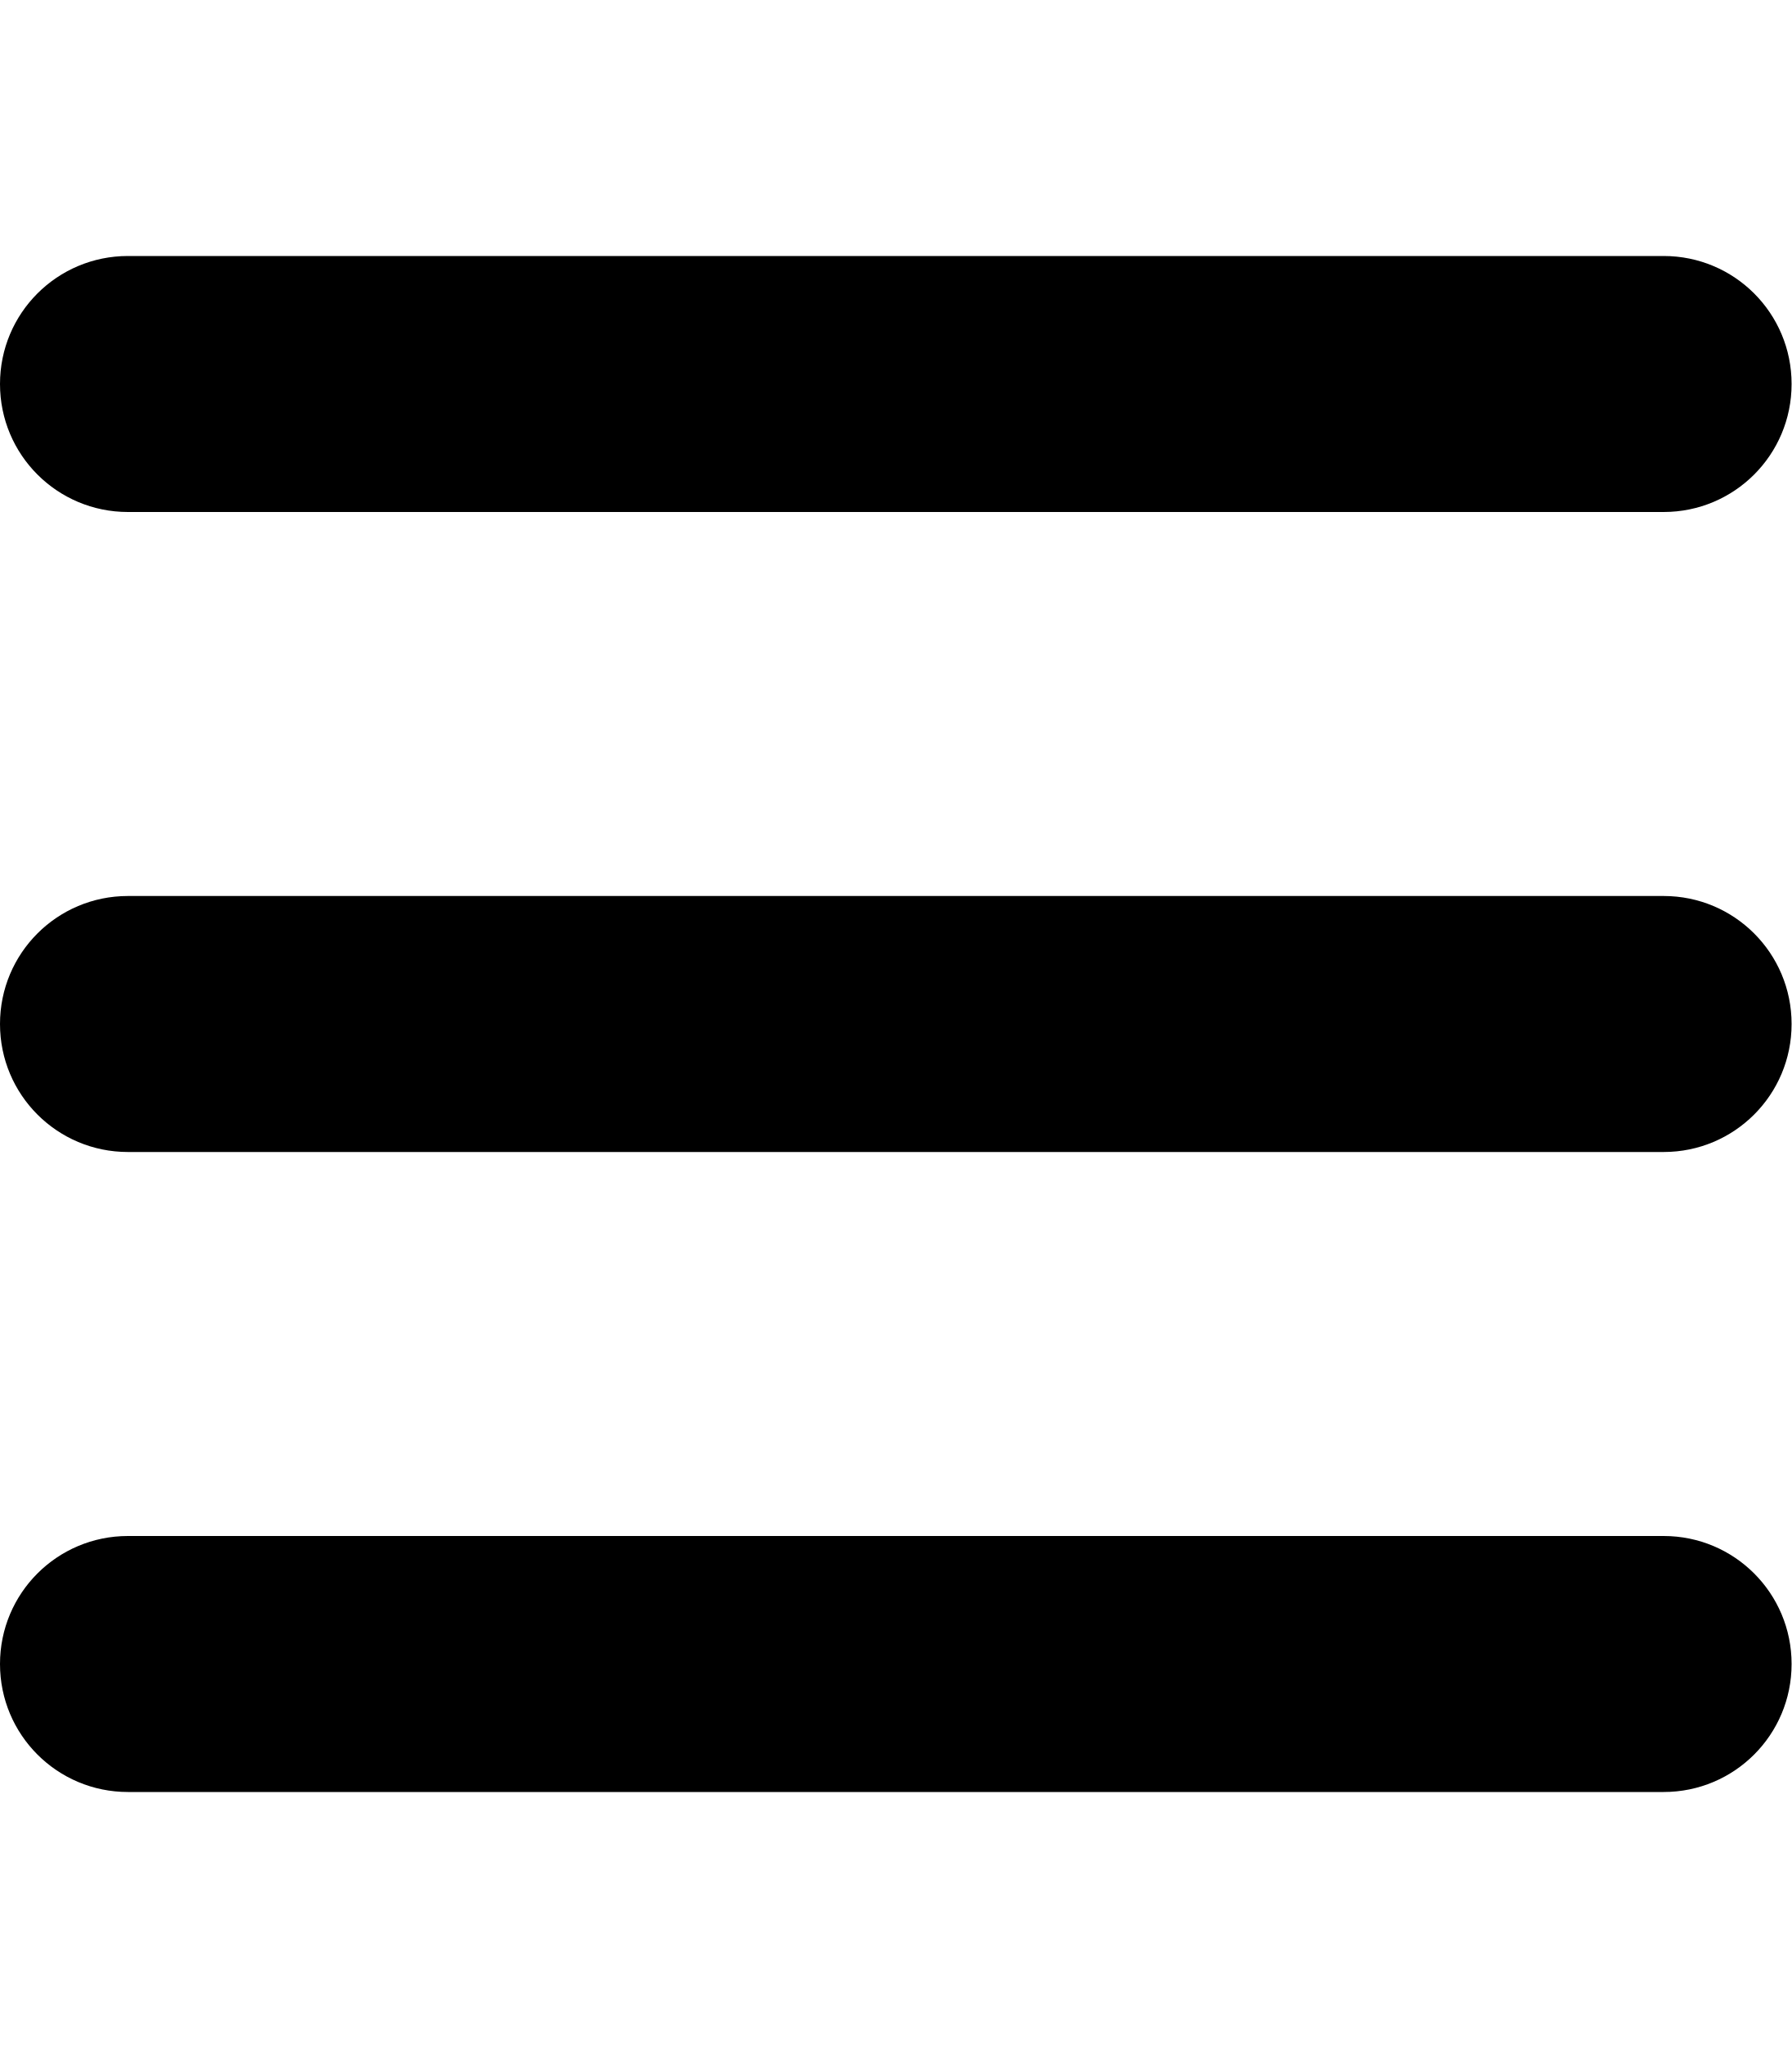
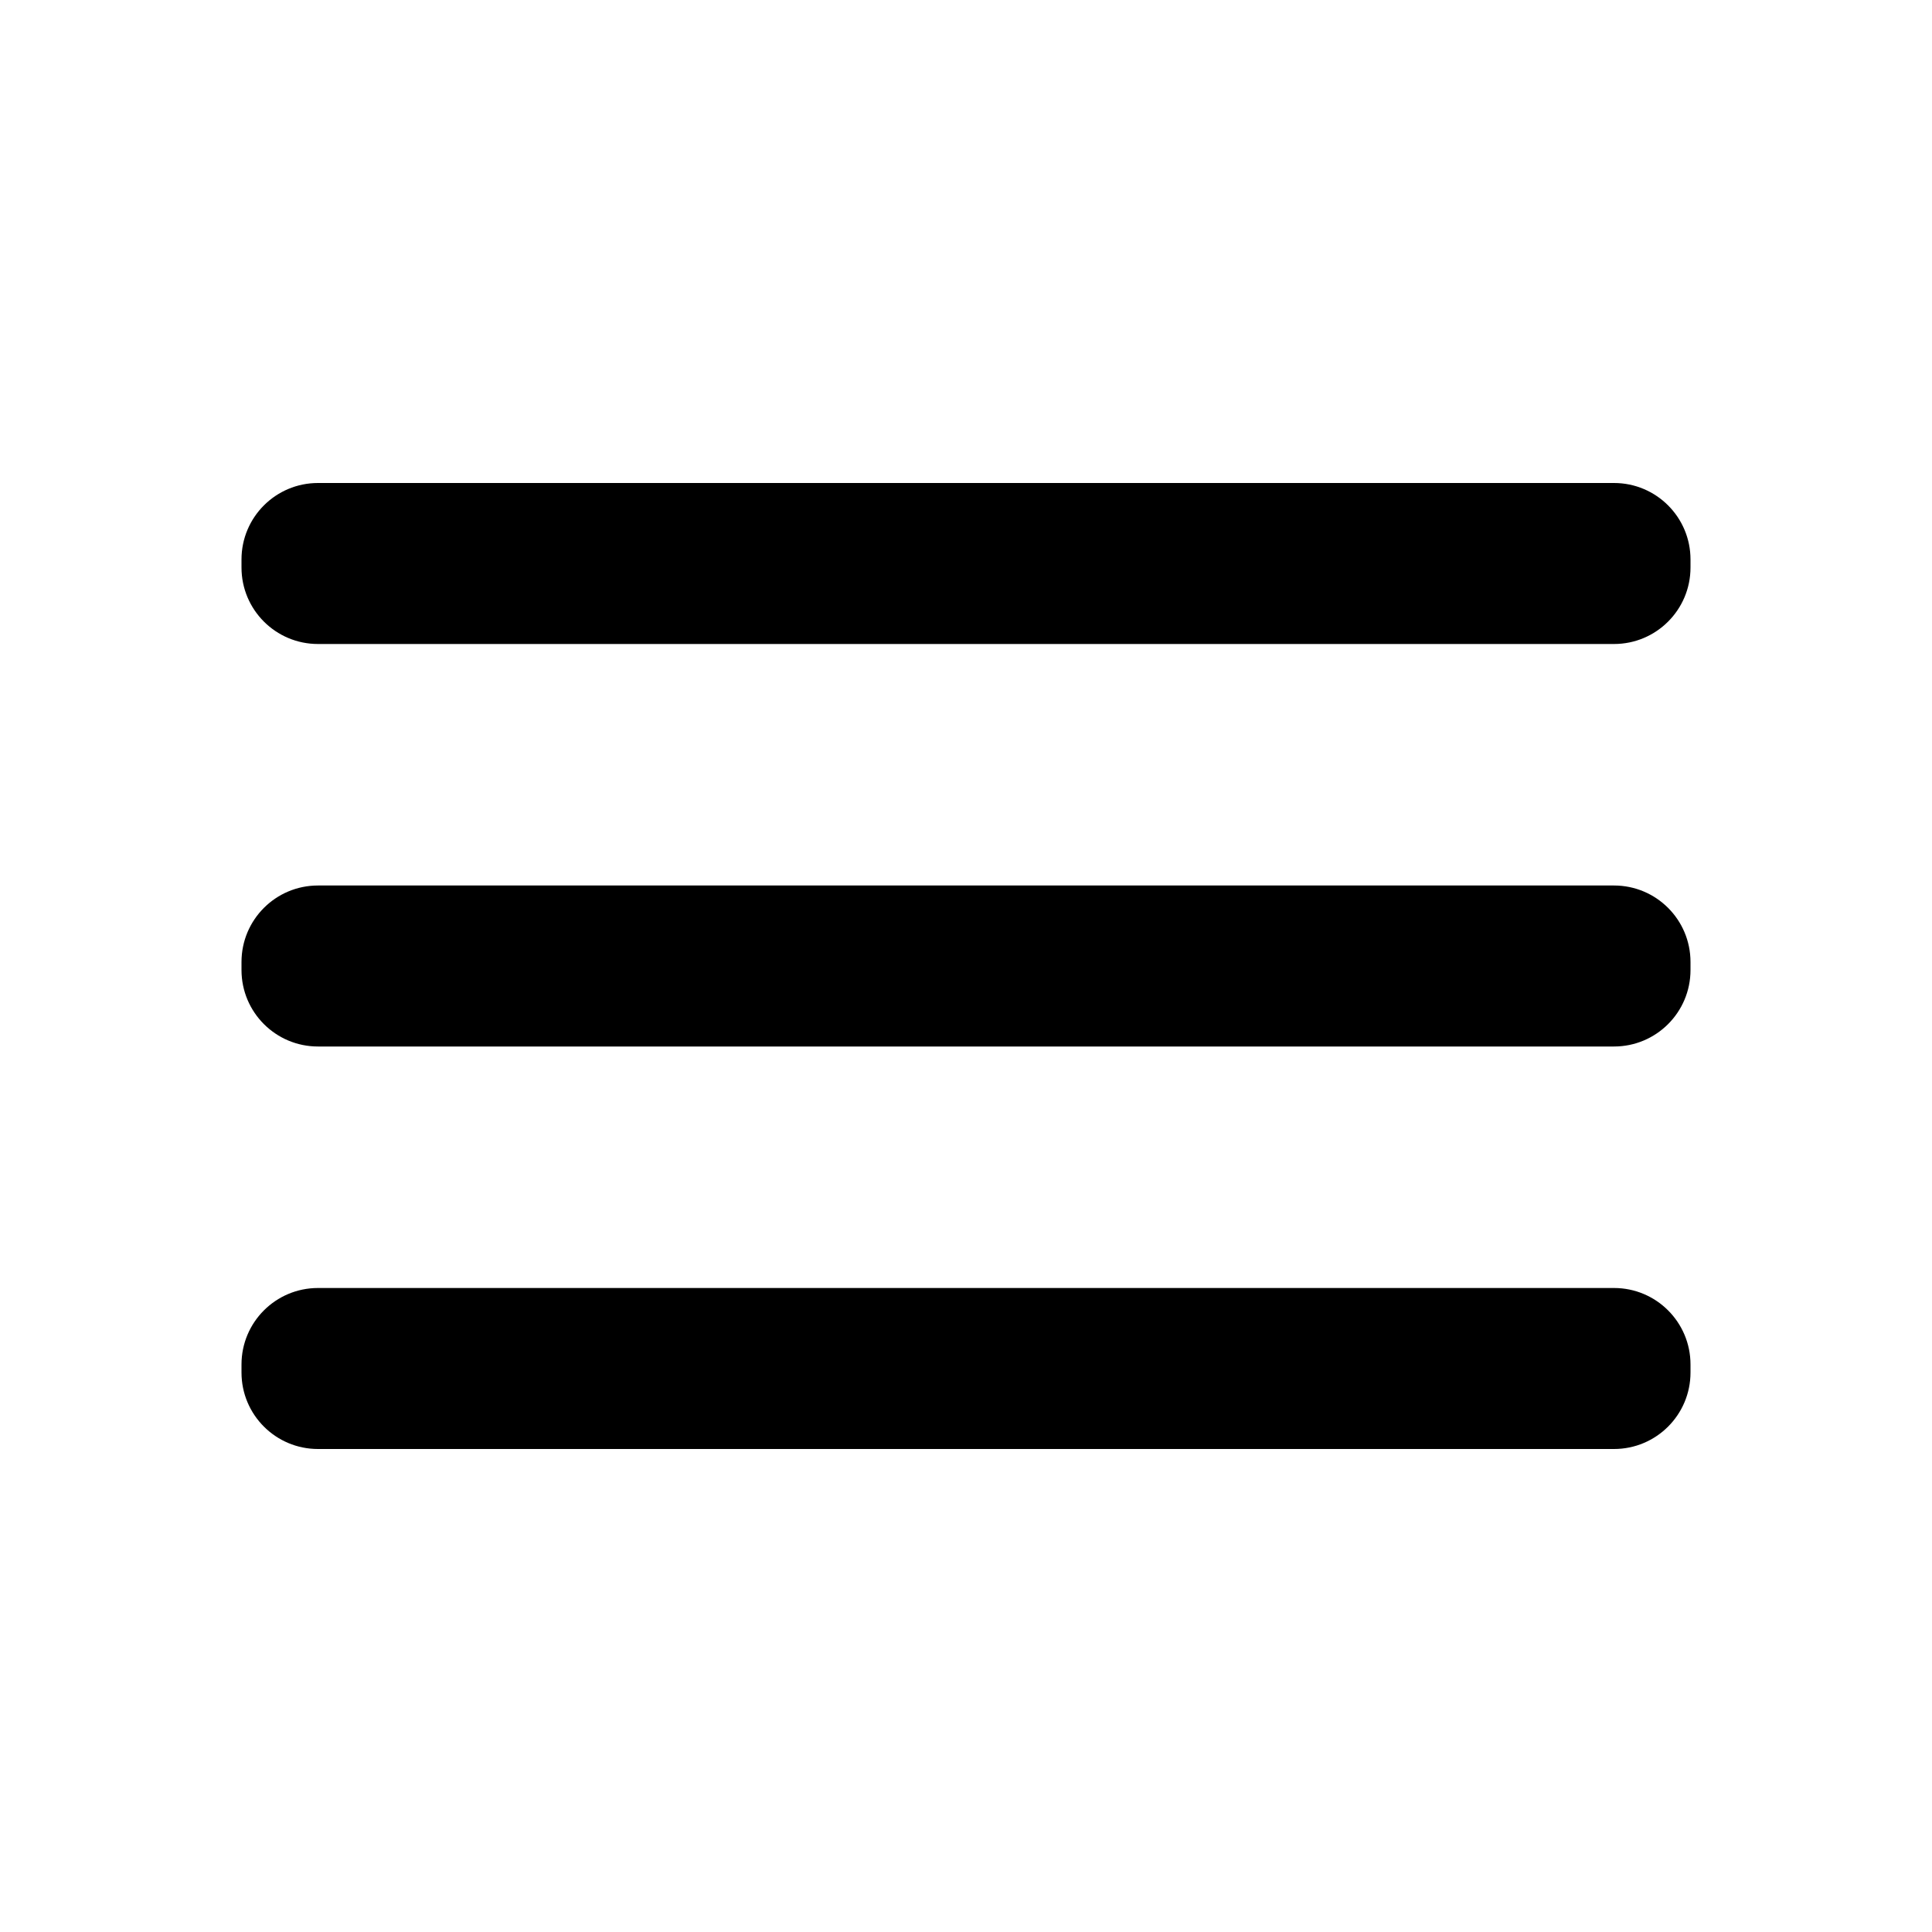
- <svg xmlns="http://www.w3.org/2000/svg" viewBox="0 0 448 512">
-   <path fill="#" d="M0 96C0 78.3 14.3 64 32 64l384 0c17.7 0 32 14.3 32 32s-14.3 32-32 32L32 128C14.3 128 0 113.7 0 96zM0 256c0-17.7 14.3-32 32-32l384 0c17.7 0 32 14.3 32 32s-14.3 32-32 32L32 288c-17.7 0-32-14.3-32-32zM448 416c0 17.7-14.3 32-32 32L32 448c-17.7 0-32-14.3-32-32s14.3-32 32-32l384 0c17.7 0 32 14.3 32 32z" />
+ <svg xmlns="http://www.w3.org/2000/svg" fill="#000000" width="800px" height="800px" viewBox="0 0 24 24">
+   <g data-name="Layer 2">
+     <g data-name="menu">
+       <rect width="24" height="24" transform="rotate(180 12 12)" opacity="0" />
+       <rect x="3" y="11" width="18" height="2" rx=".95" ry=".95" />
+       <rect x="3" y="16" width="18" height="2" rx=".95" ry=".95" />
+       <rect x="3" y="6" width="18" height="2" rx=".95" ry=".95" />
+     </g>
+   </g>
</svg>
